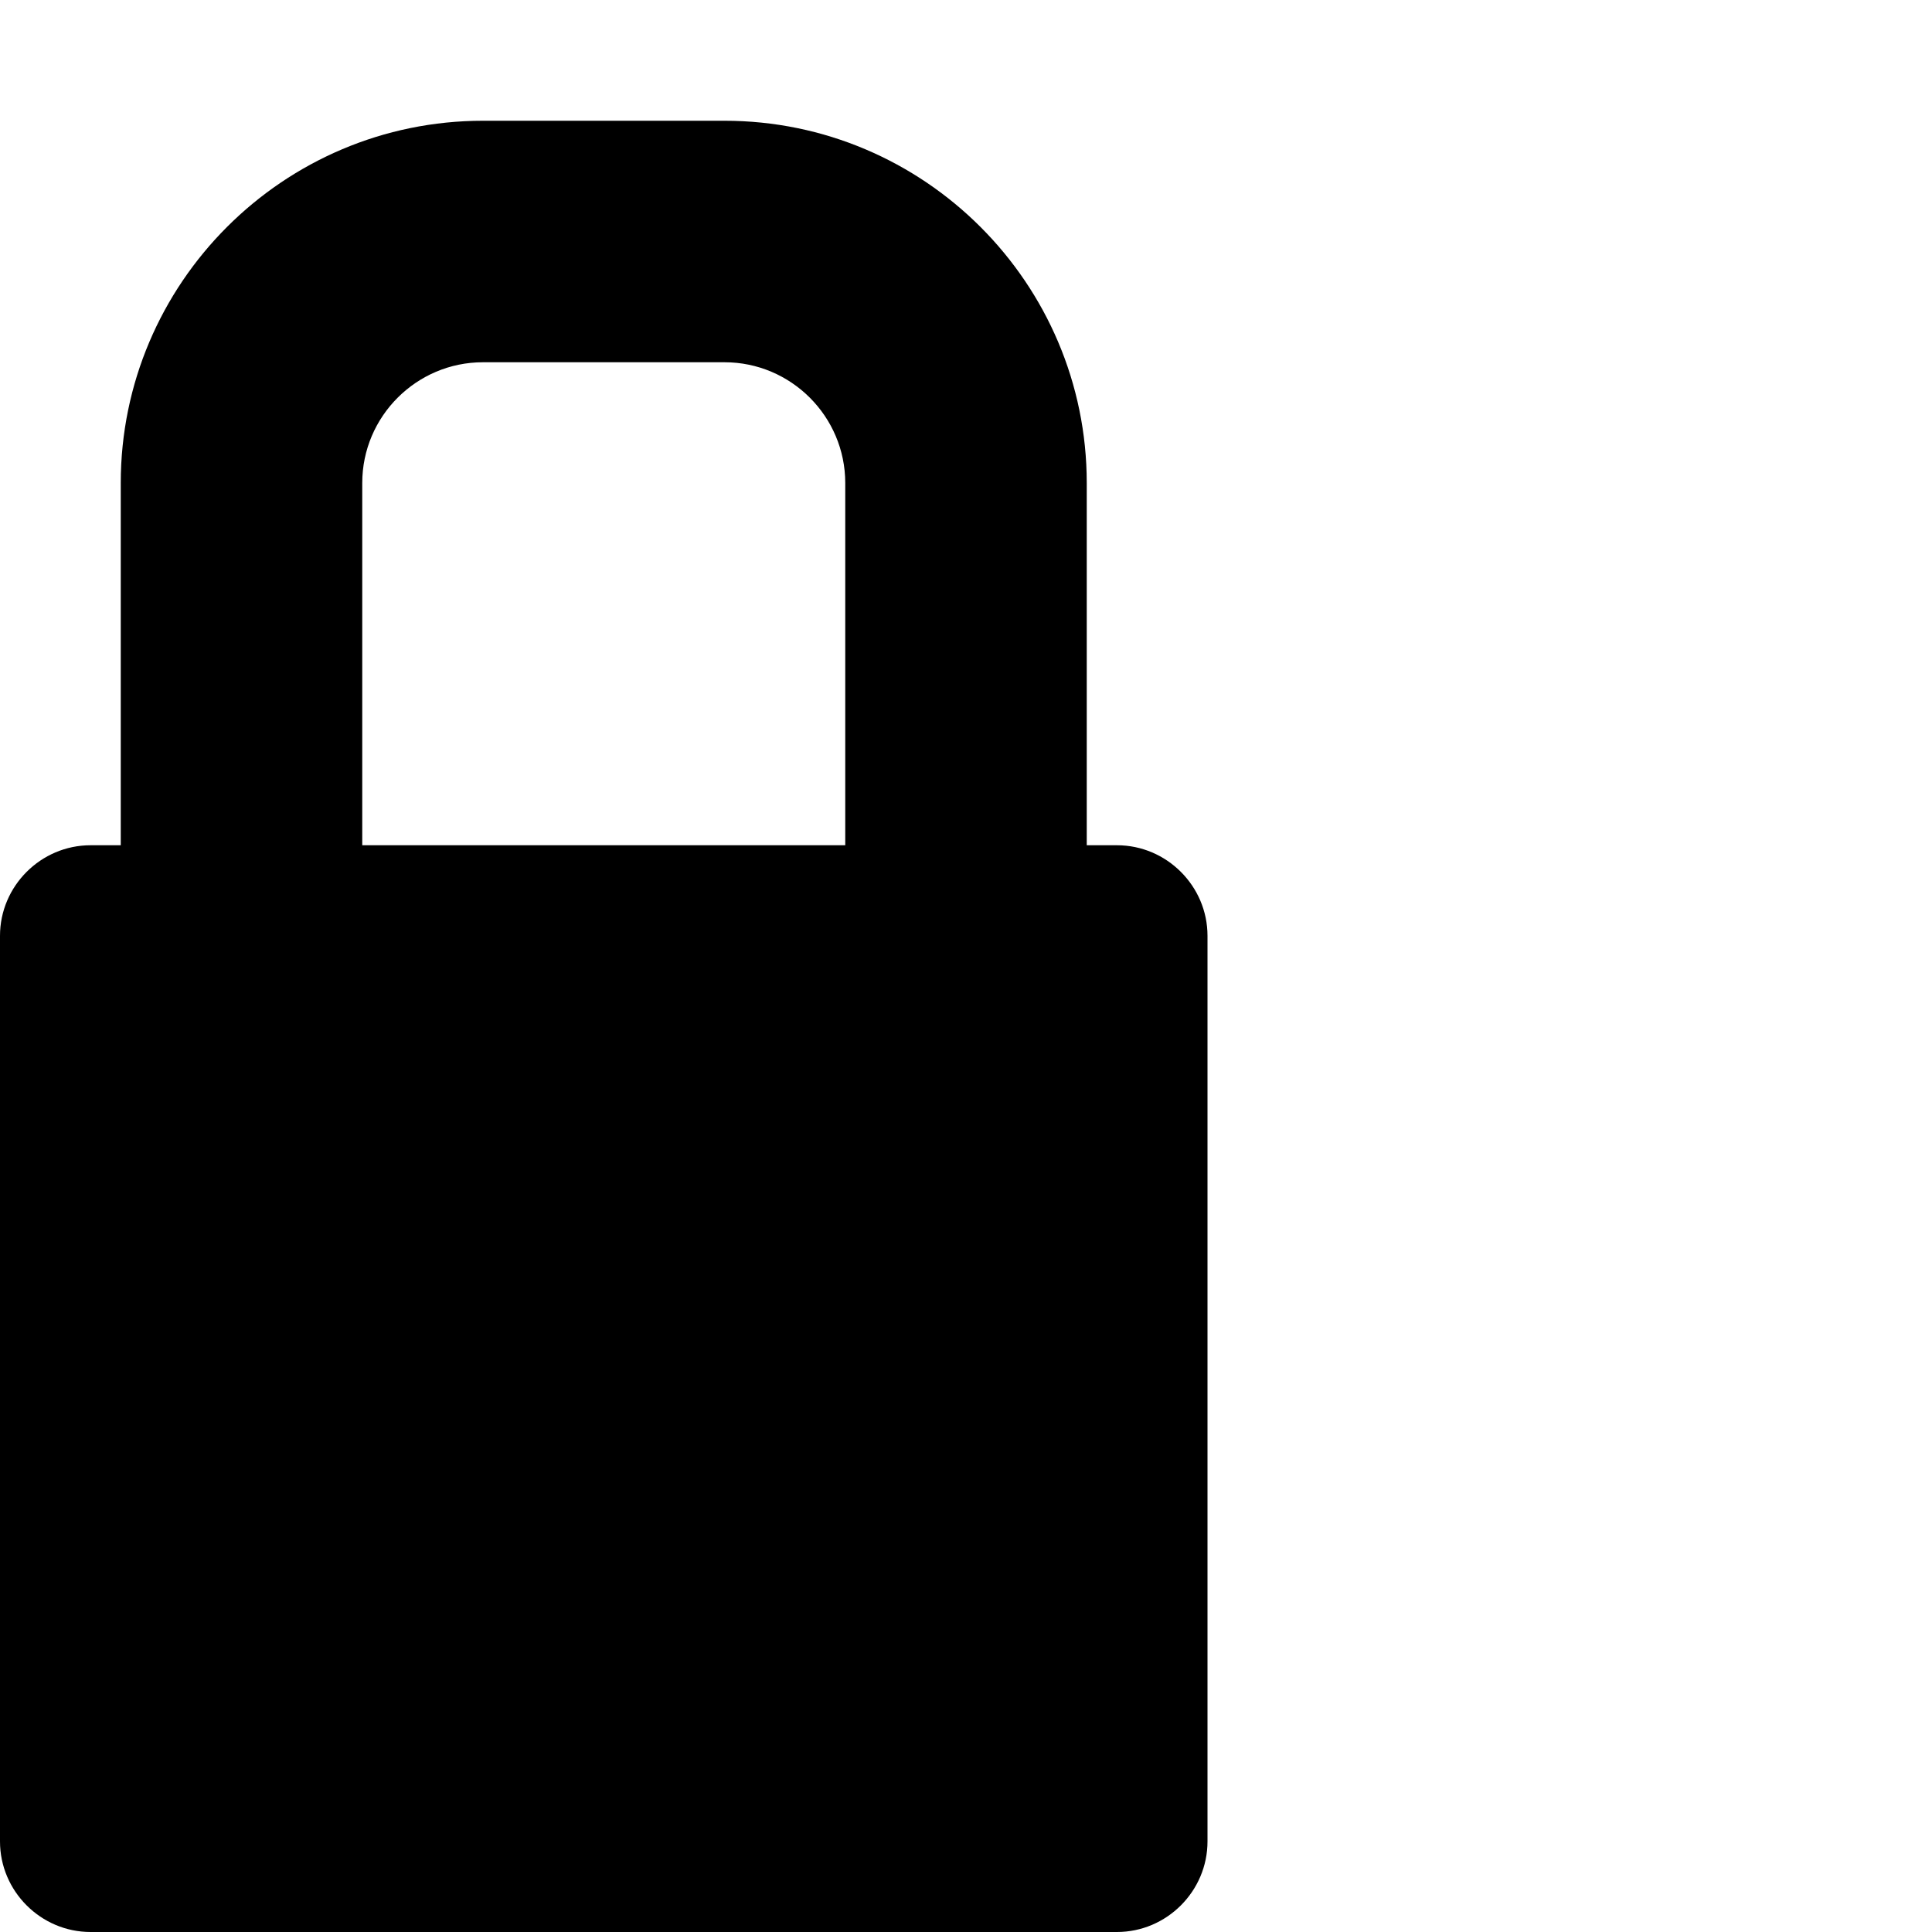
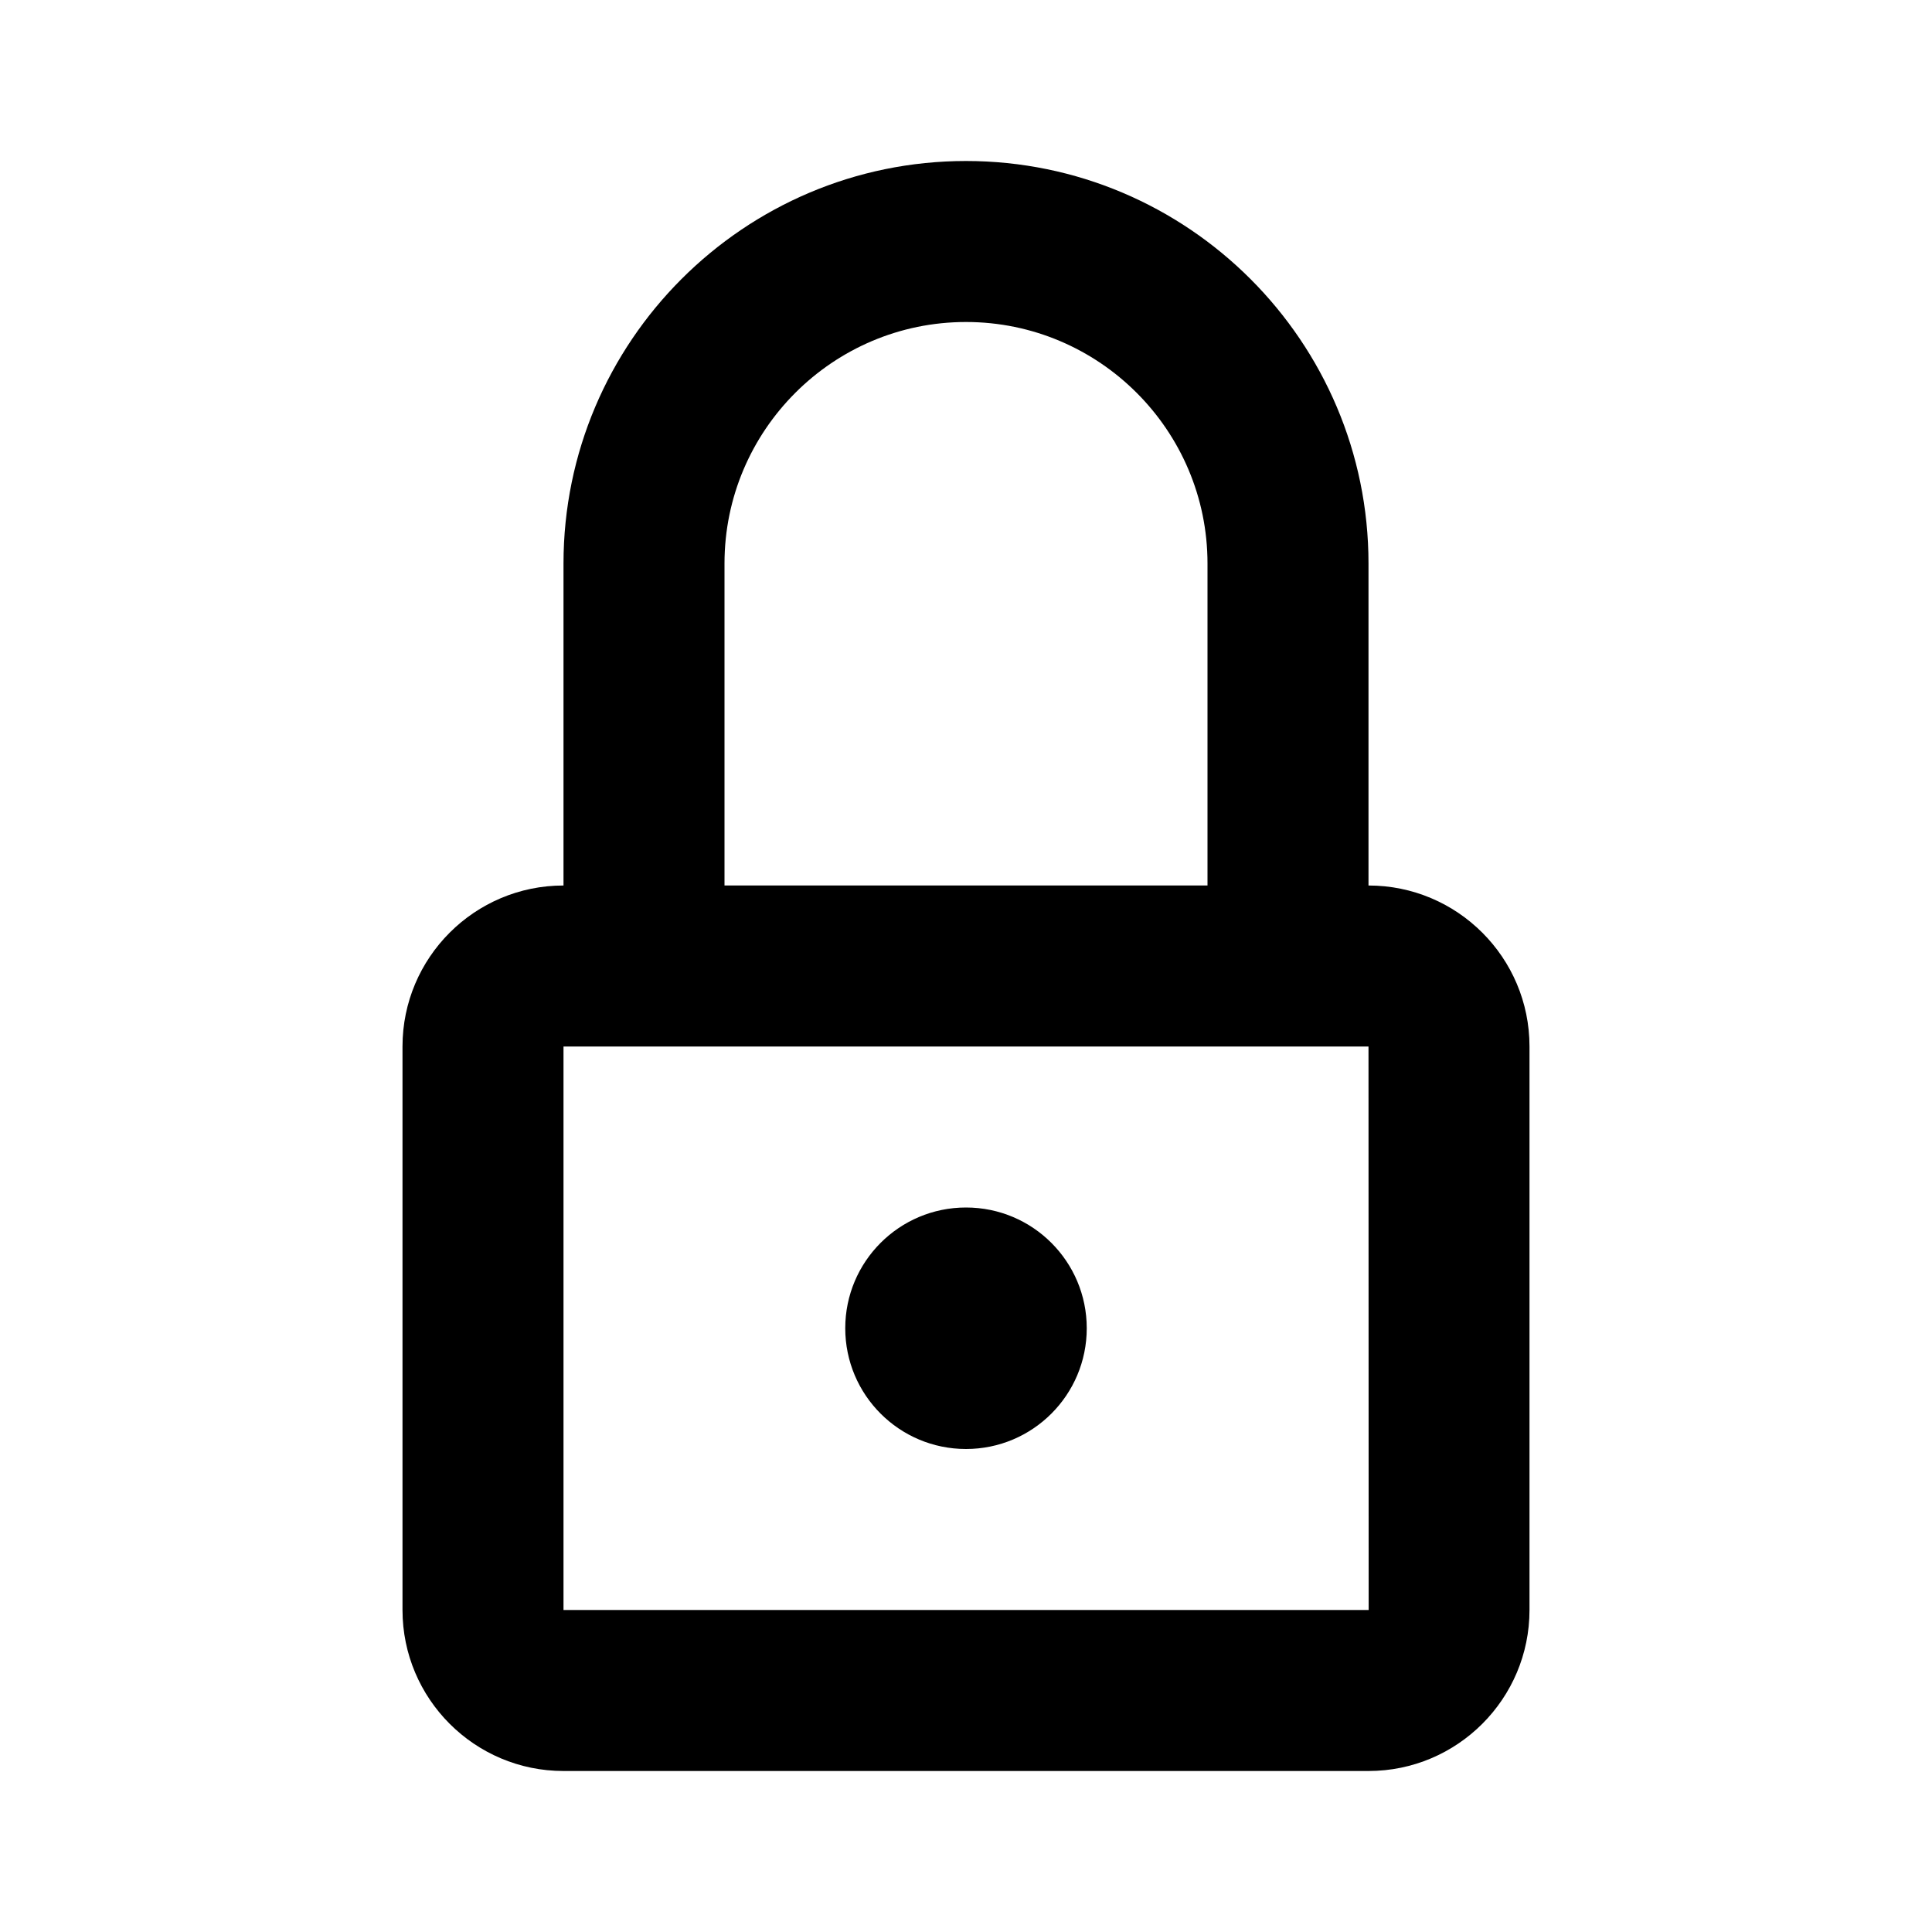
- <svg xmlns="http://www.w3.org/2000/svg" version="1.1" width="16" height="16" viewBox="0 0 16 16">
-   <path fill="#000000" d="M9.25 7h-0.25v-3c0-1.654-1.346-3-3-3h-2c-1.654 0-3 1.346-3 3v3h-0.25c-0.412 0-0.75 0.338-0.75 0.75v7.5c0 0.412 0.338 0.75 0.75 0.75h8.5c0.412 0 0.75-0.338 0.75-0.75v-7.5c0-0.412-0.338-0.75-0.75-0.75zM3 4c0-0.551 0.449-1 1-1h2c0.551 0 1 0.449 1 1v3h-4v-3z" />
+ <svg xmlns="http://www.w3.org/2000/svg" width="24px" height="24px" viewBox="0 0 24 24" version="1.1">
+   <defs />
+   <g id="Page-1" stroke="none" stroke-width="1" fill="none" fill-rule="evenodd">
+     <g id="icons" transform="translate(-311, -206)" fill-rule="nonzero" fill="#000000">
+       <g id="lock" transform="translate(311, 206)">
+         <g id="icon" transform="translate(5, 2)">
+           <circle id="Oval" cx="7" cy="14.5" r="1.5" />
+           <path d="M12,9 L12,5 C12,2.243 9.757,0 7,0 C4.243,0 2,2.243 2,5 L2,9 C0.896,9 0,9.896 0,11 L0,18 C0,19.103 0.896,20 2,20 L12,20 C13.104,20 14,19.103 14,18 L14,11 C14,9.896 13.104,9 12,9 Z M4,5 C4,3.346 5.346,2 7,2 C8.654,2 10,3.346 10,5 L10,9 L4,9 L4,5 Z M2,18 L2,11 L12,11 L12.002,18 L2,18 Z" id="Shape" />
+         </g>
+       </g>
+     </g>
+   </g>
</svg>
